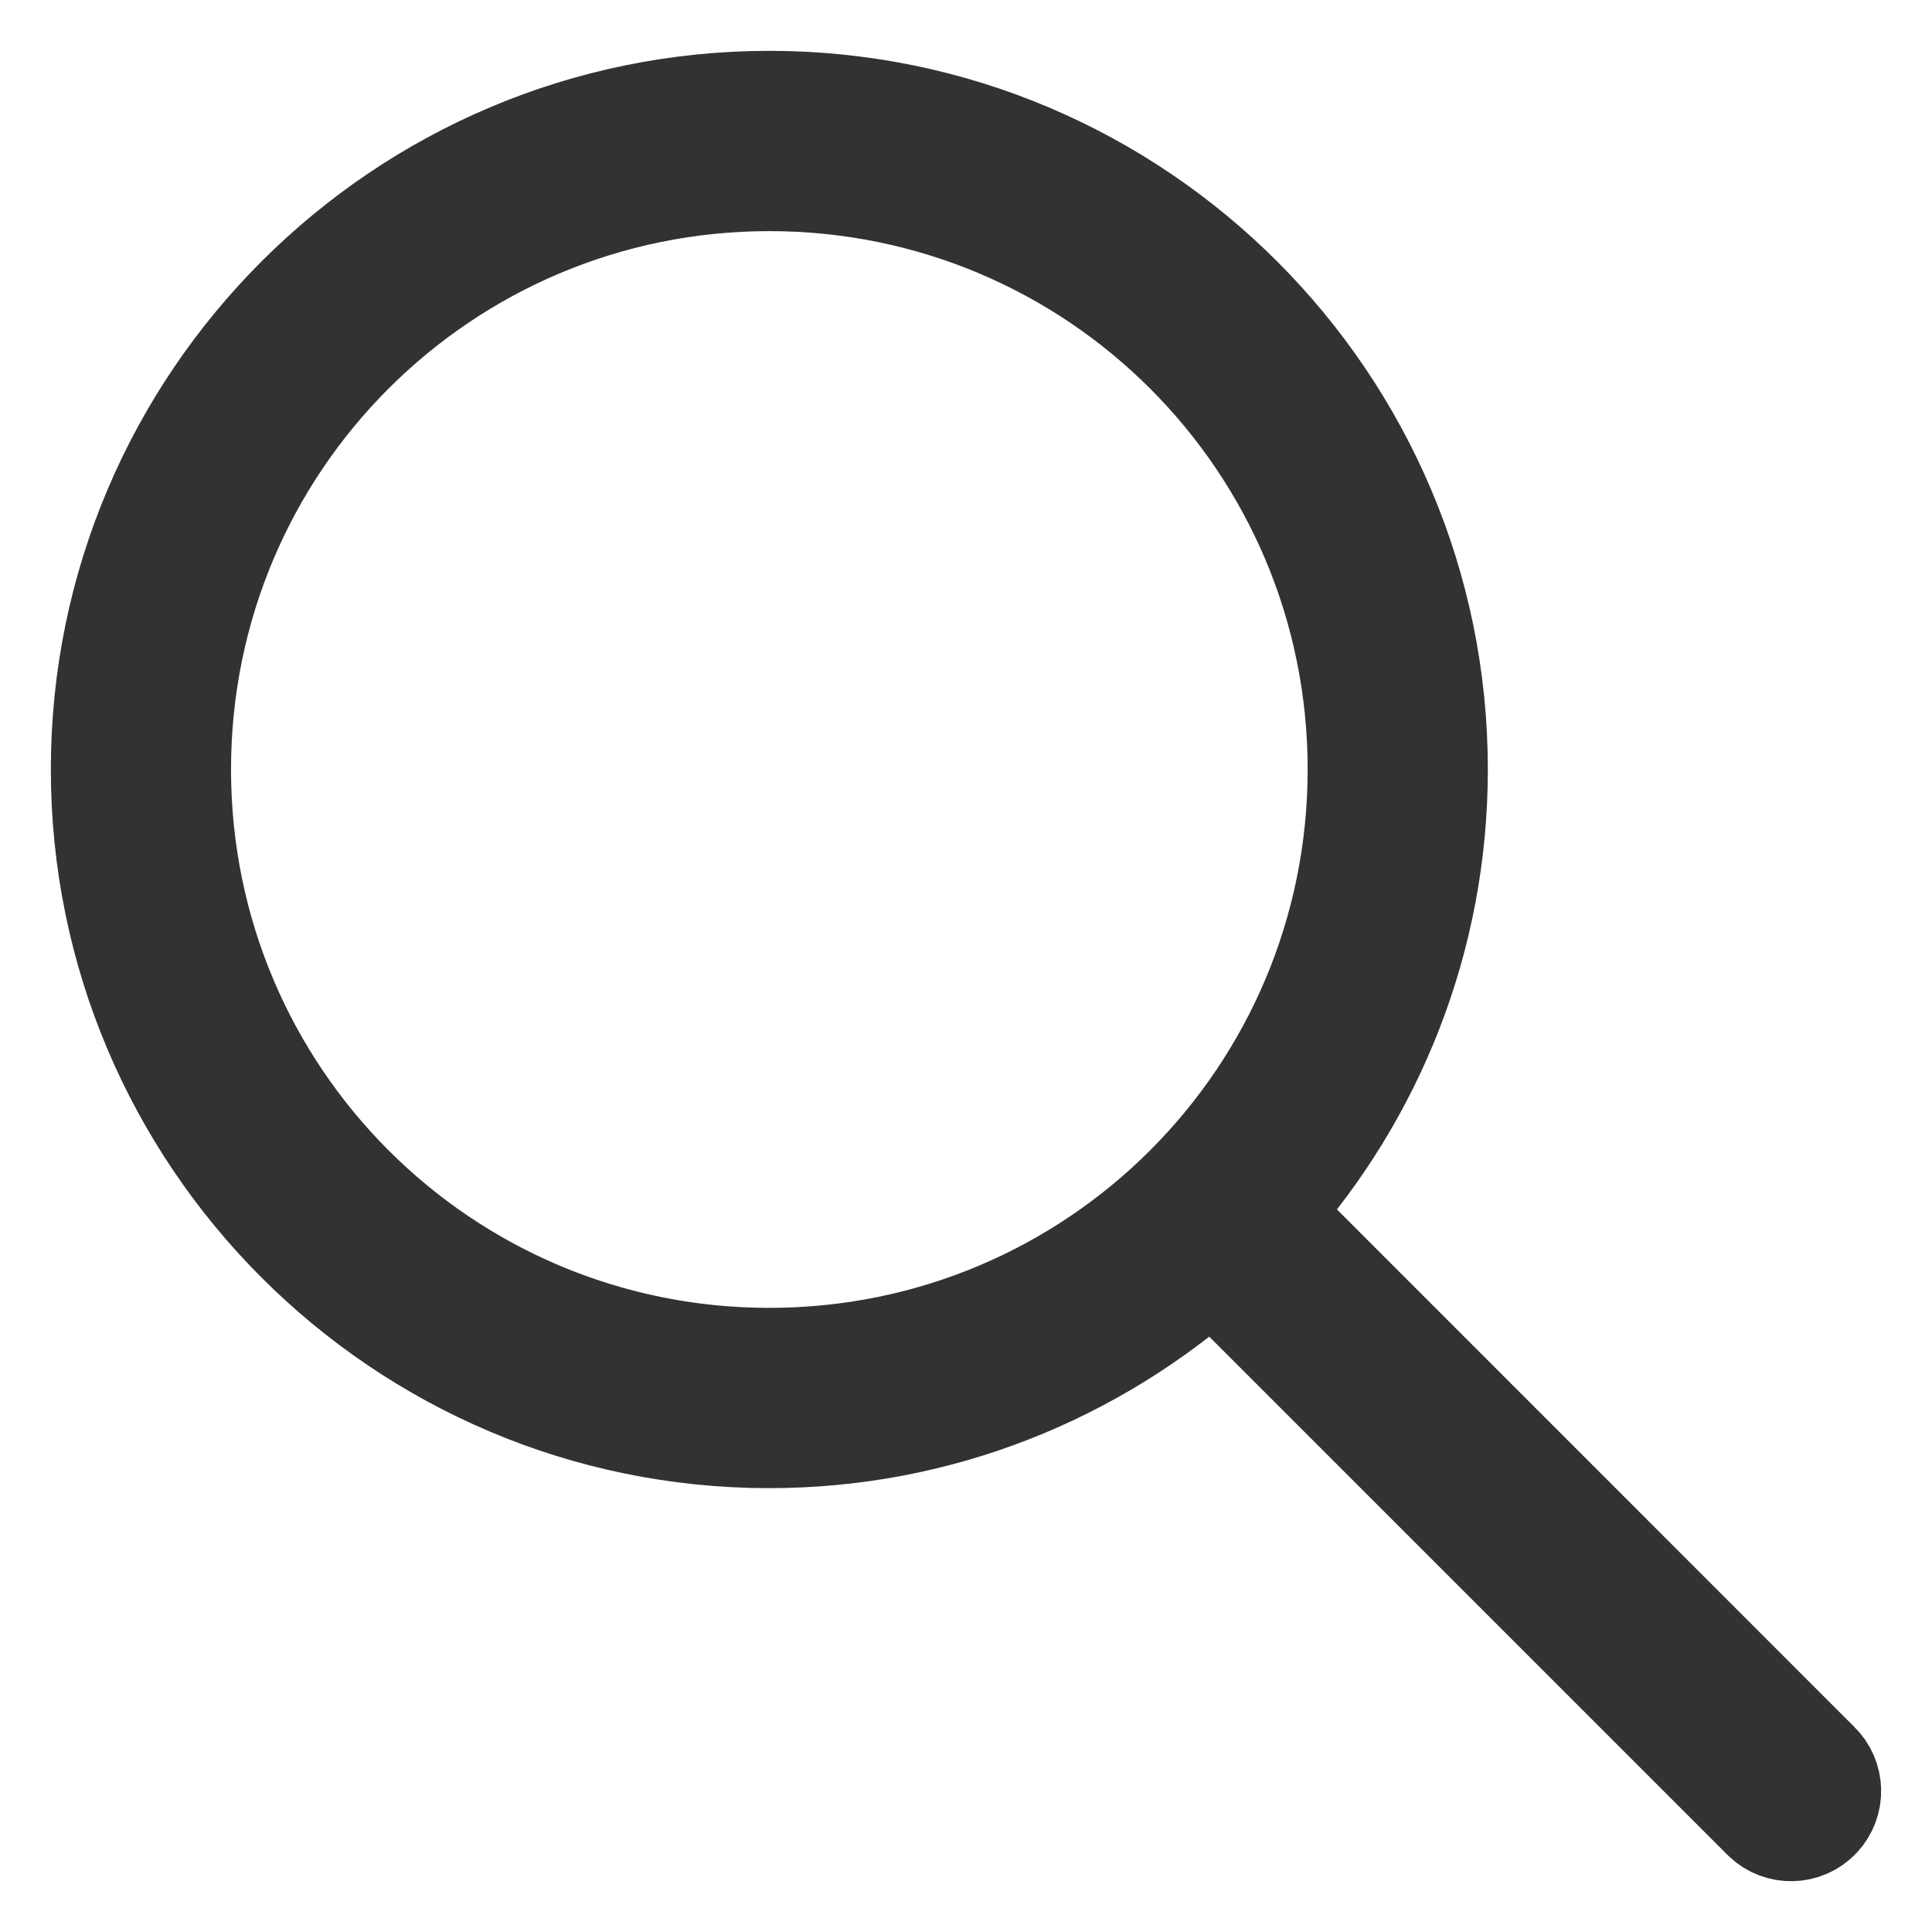
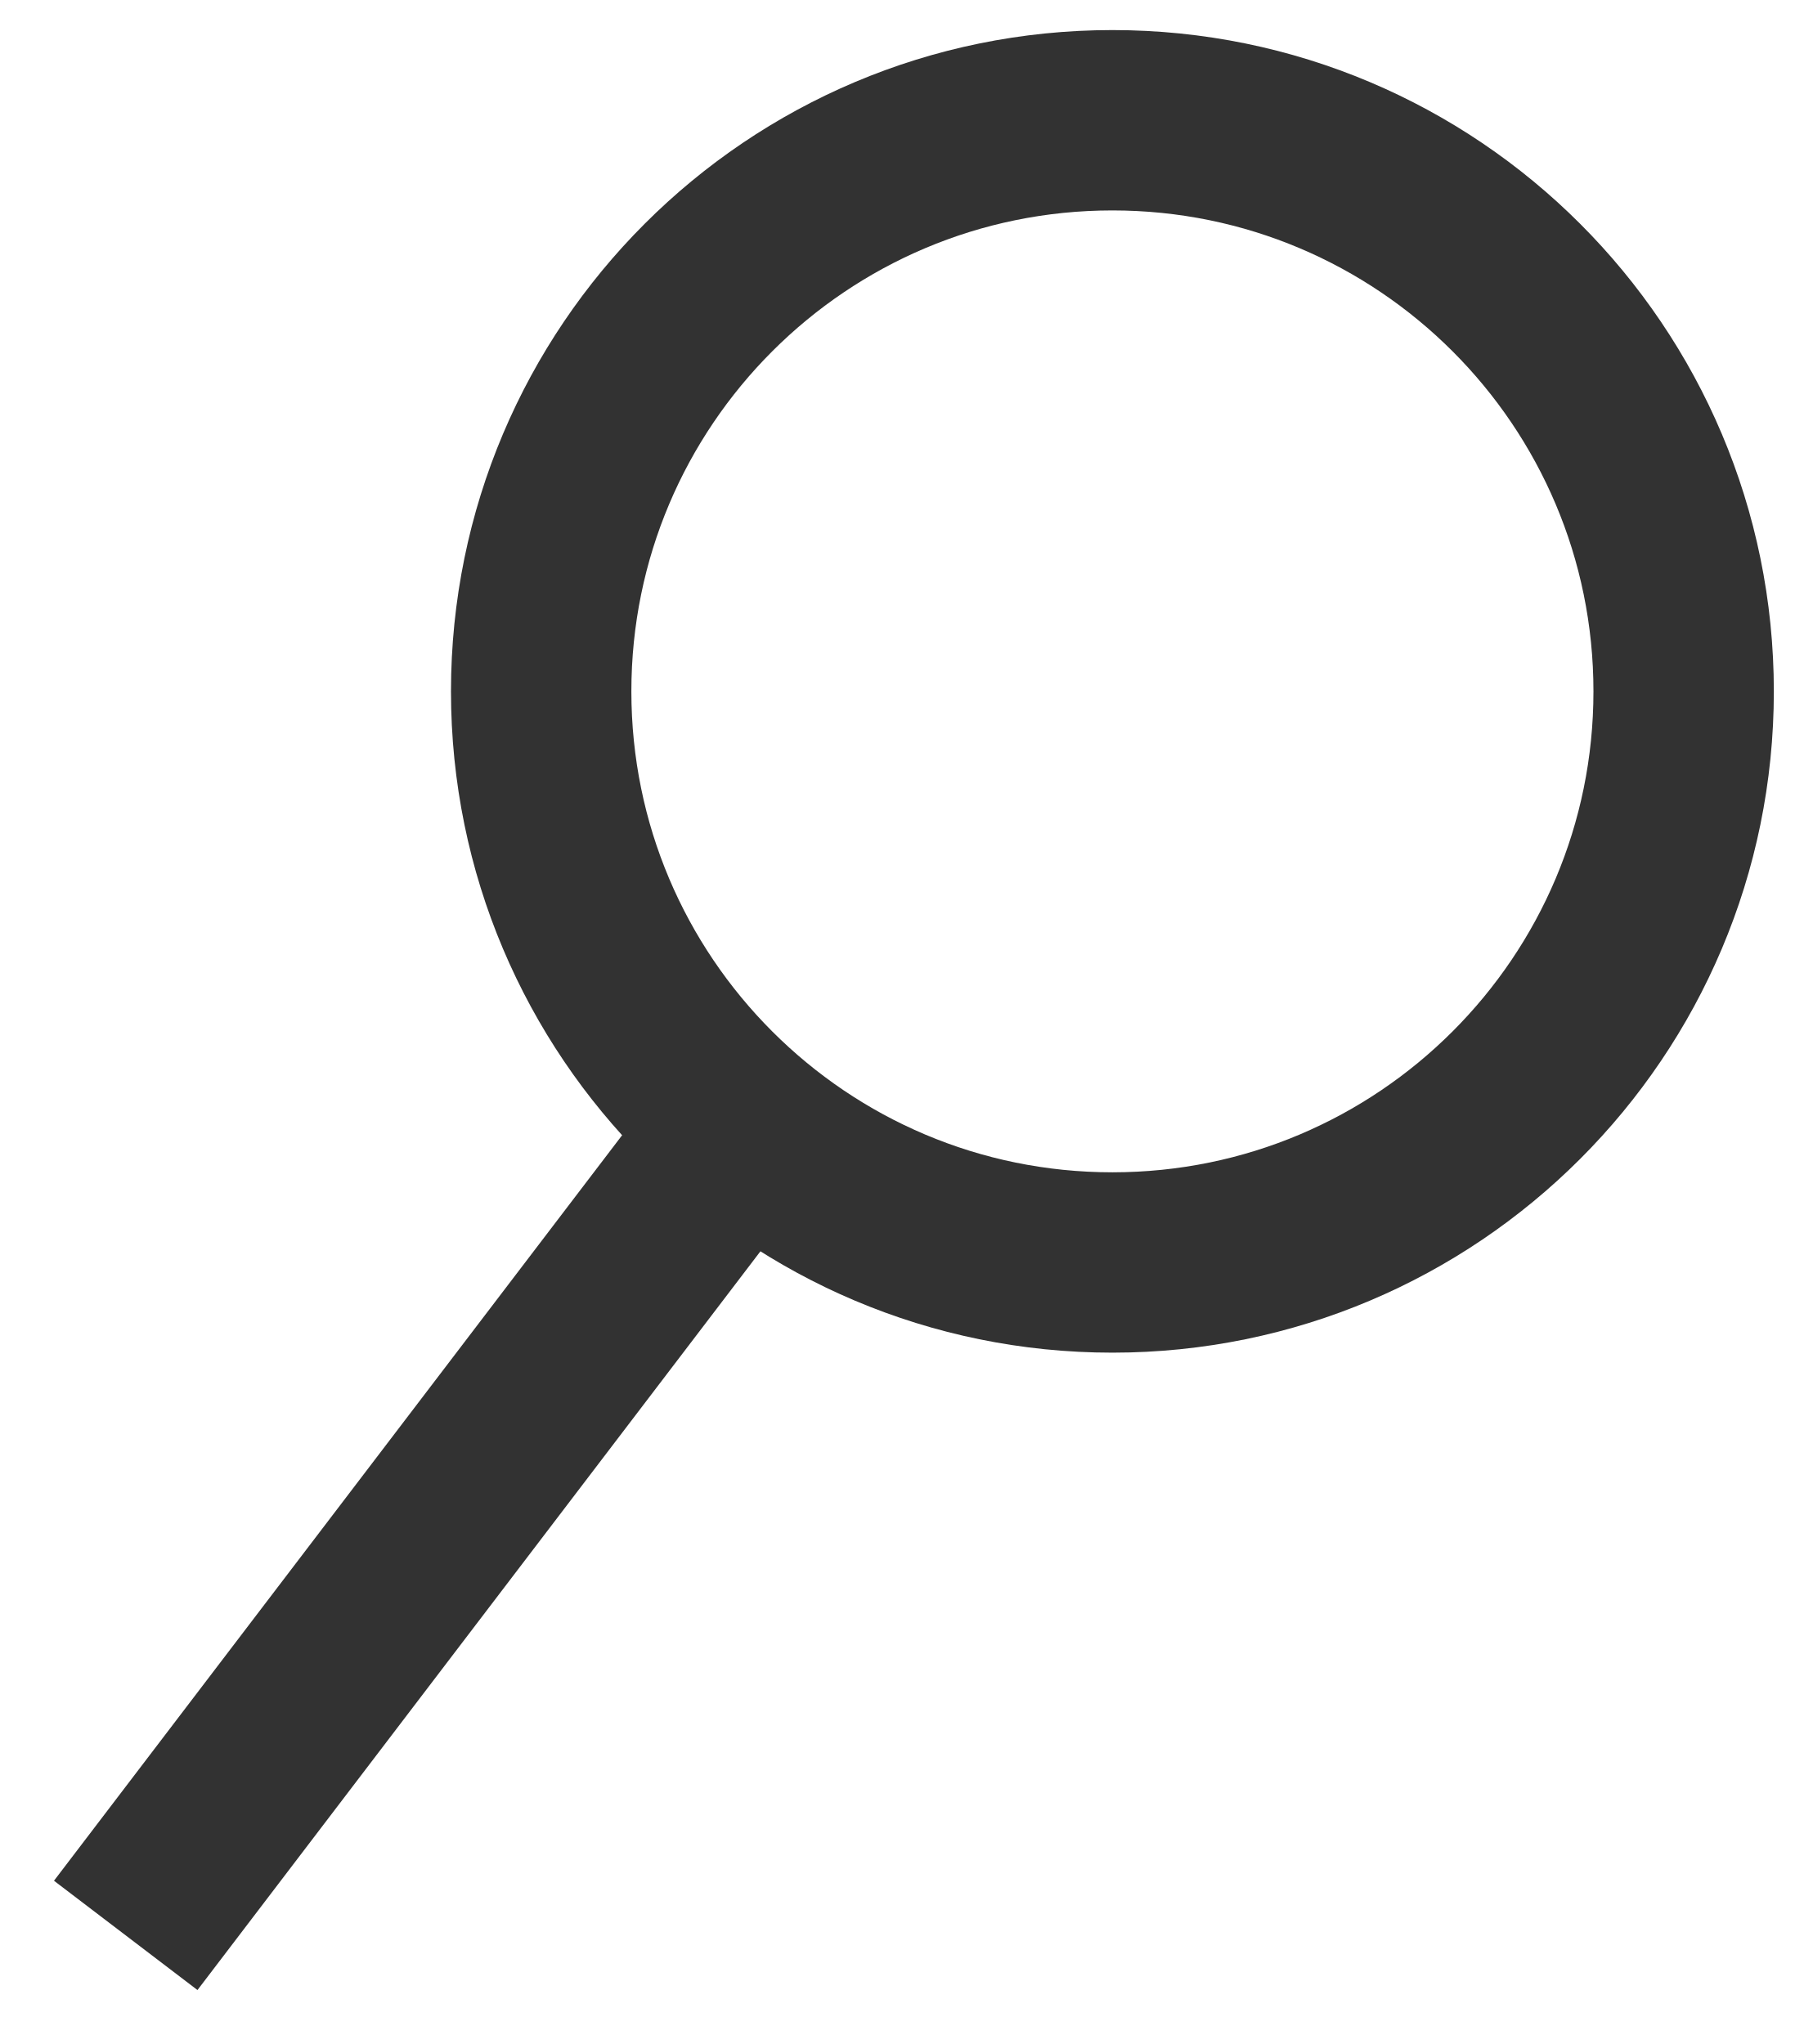
- <svg xmlns="http://www.w3.org/2000/svg" width="19px" height="19px" viewBox="0 0 19 19" version="1.1">
-   <defs />
-   <g id="testing-3" stroke="none" stroke-width="1" fill="none" fill-rule="evenodd">
-     <g id="New-FRANK-visual-concept---Cocaine---Mobile-Copy-19" transform="translate(-257, -203)" fill="#323232" stroke="#323232">
-       <g id="Group-4" transform="translate(30, 191)">
-         <g id="Group" transform="translate(228, 13)">
-           <path d="M10.434,0.773 C13.638,0.773 16.228,3.362 16.228,6.567 C16.228,9.772 13.638,12.362 10.434,12.362 C7.23,12.362 4.64,9.772 4.64,6.567 C4.64,3.362 7.23,0.773 10.434,0.773 M10.434,0 C6.812,0 3.868,2.945 3.868,6.567 C3.868,8.239 4.496,9.765 5.528,10.925 L0.12,16.334 C-0.034,16.481 -0.041,16.725 0.106,16.88 C0.253,17.035 0.498,17.041 0.652,16.894 C0.656,16.89 0.66,16.887 0.663,16.883 L6.077,11.469 C7.237,12.502 8.761,13.135 10.434,13.135 C14.056,13.135 17,10.19 17,6.567 C17,2.945 14.056,0 10.434,0" id="Fill-1" transform="translate(8.5, 8.5) scale(-1, 1) translate(-8.5, -8.5) " />
-         </g>
+ <svg xmlns="http://www.w3.org/2000/svg" width="30px" height="34px" viewBox="0 0 30 34" version="1.1">
+   <g stroke="none" stroke-width="1" fill="none" fill-rule="evenodd">
+     <g transform="translate(-1373, -24)" stroke="#323232" stroke-width="3">
+       <g transform="translate(1364, 18.52122)">
+         <circle id="Oval" cx="27.5" cy="16.979" r="9.5" />
+         <path d="M21.286,24.291 L12,36.479" id="Line" stroke-linecap="square" />
      </g>
    </g>
  </g>
</svg>
